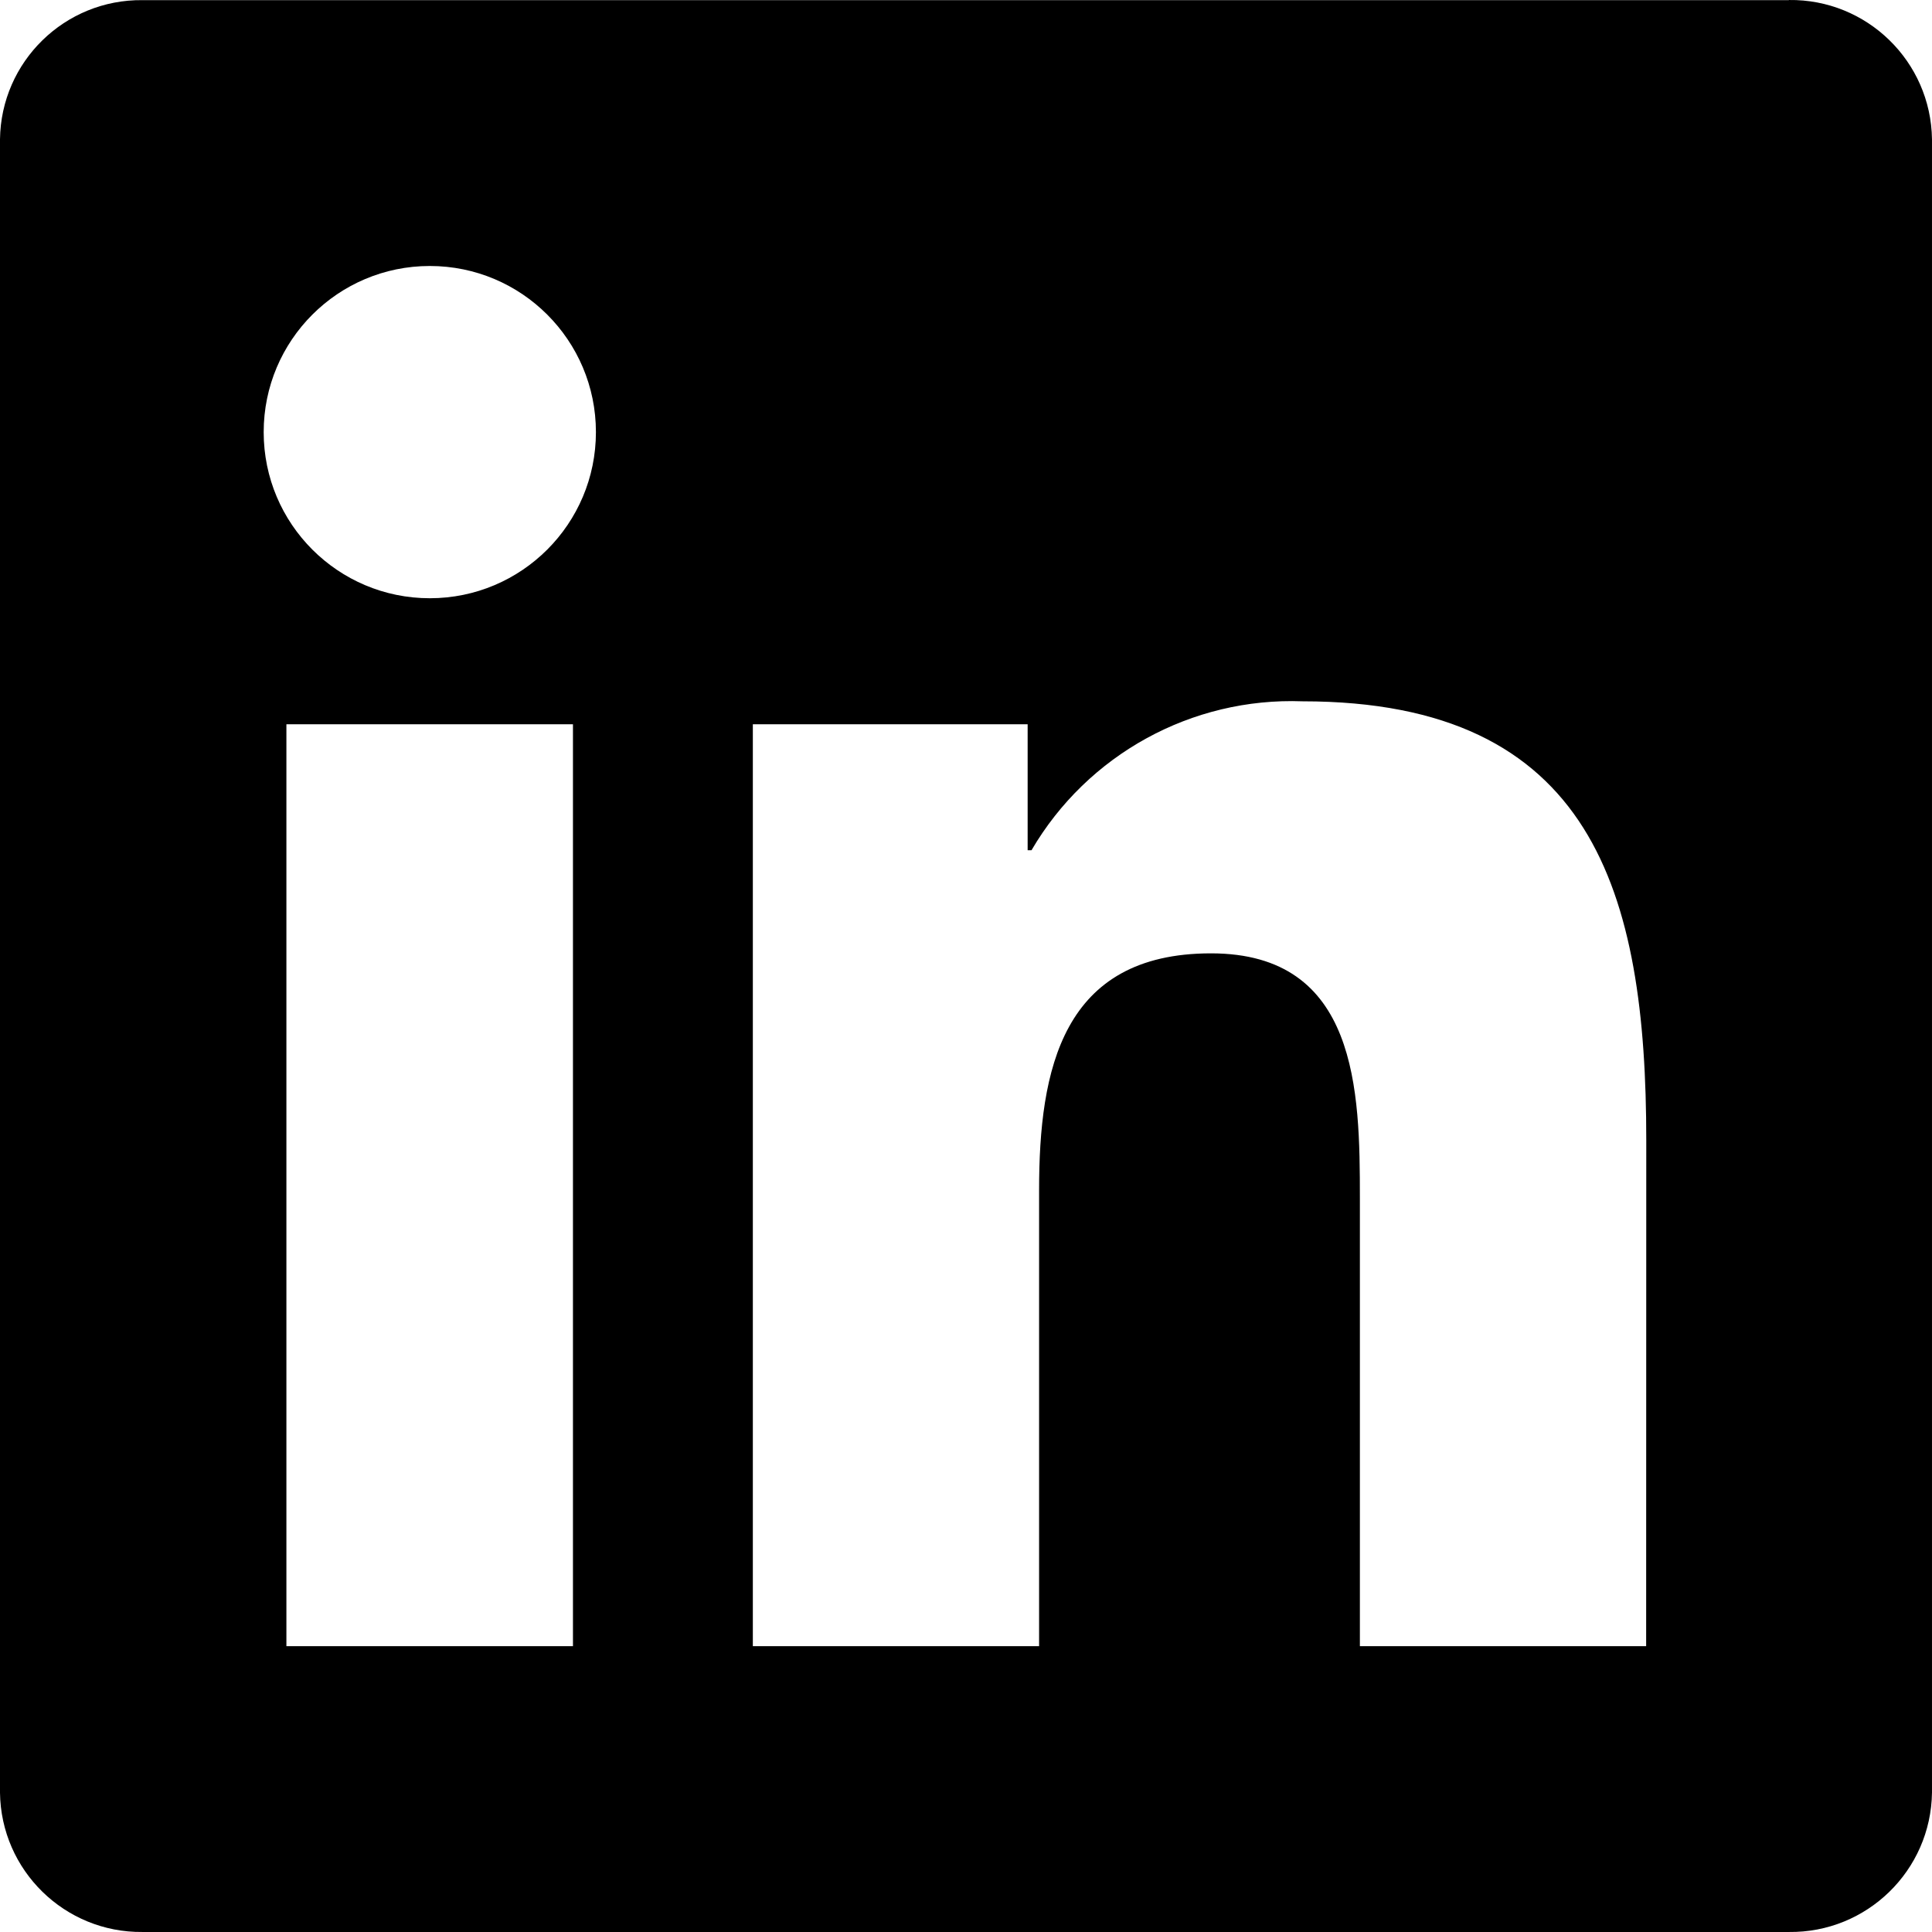
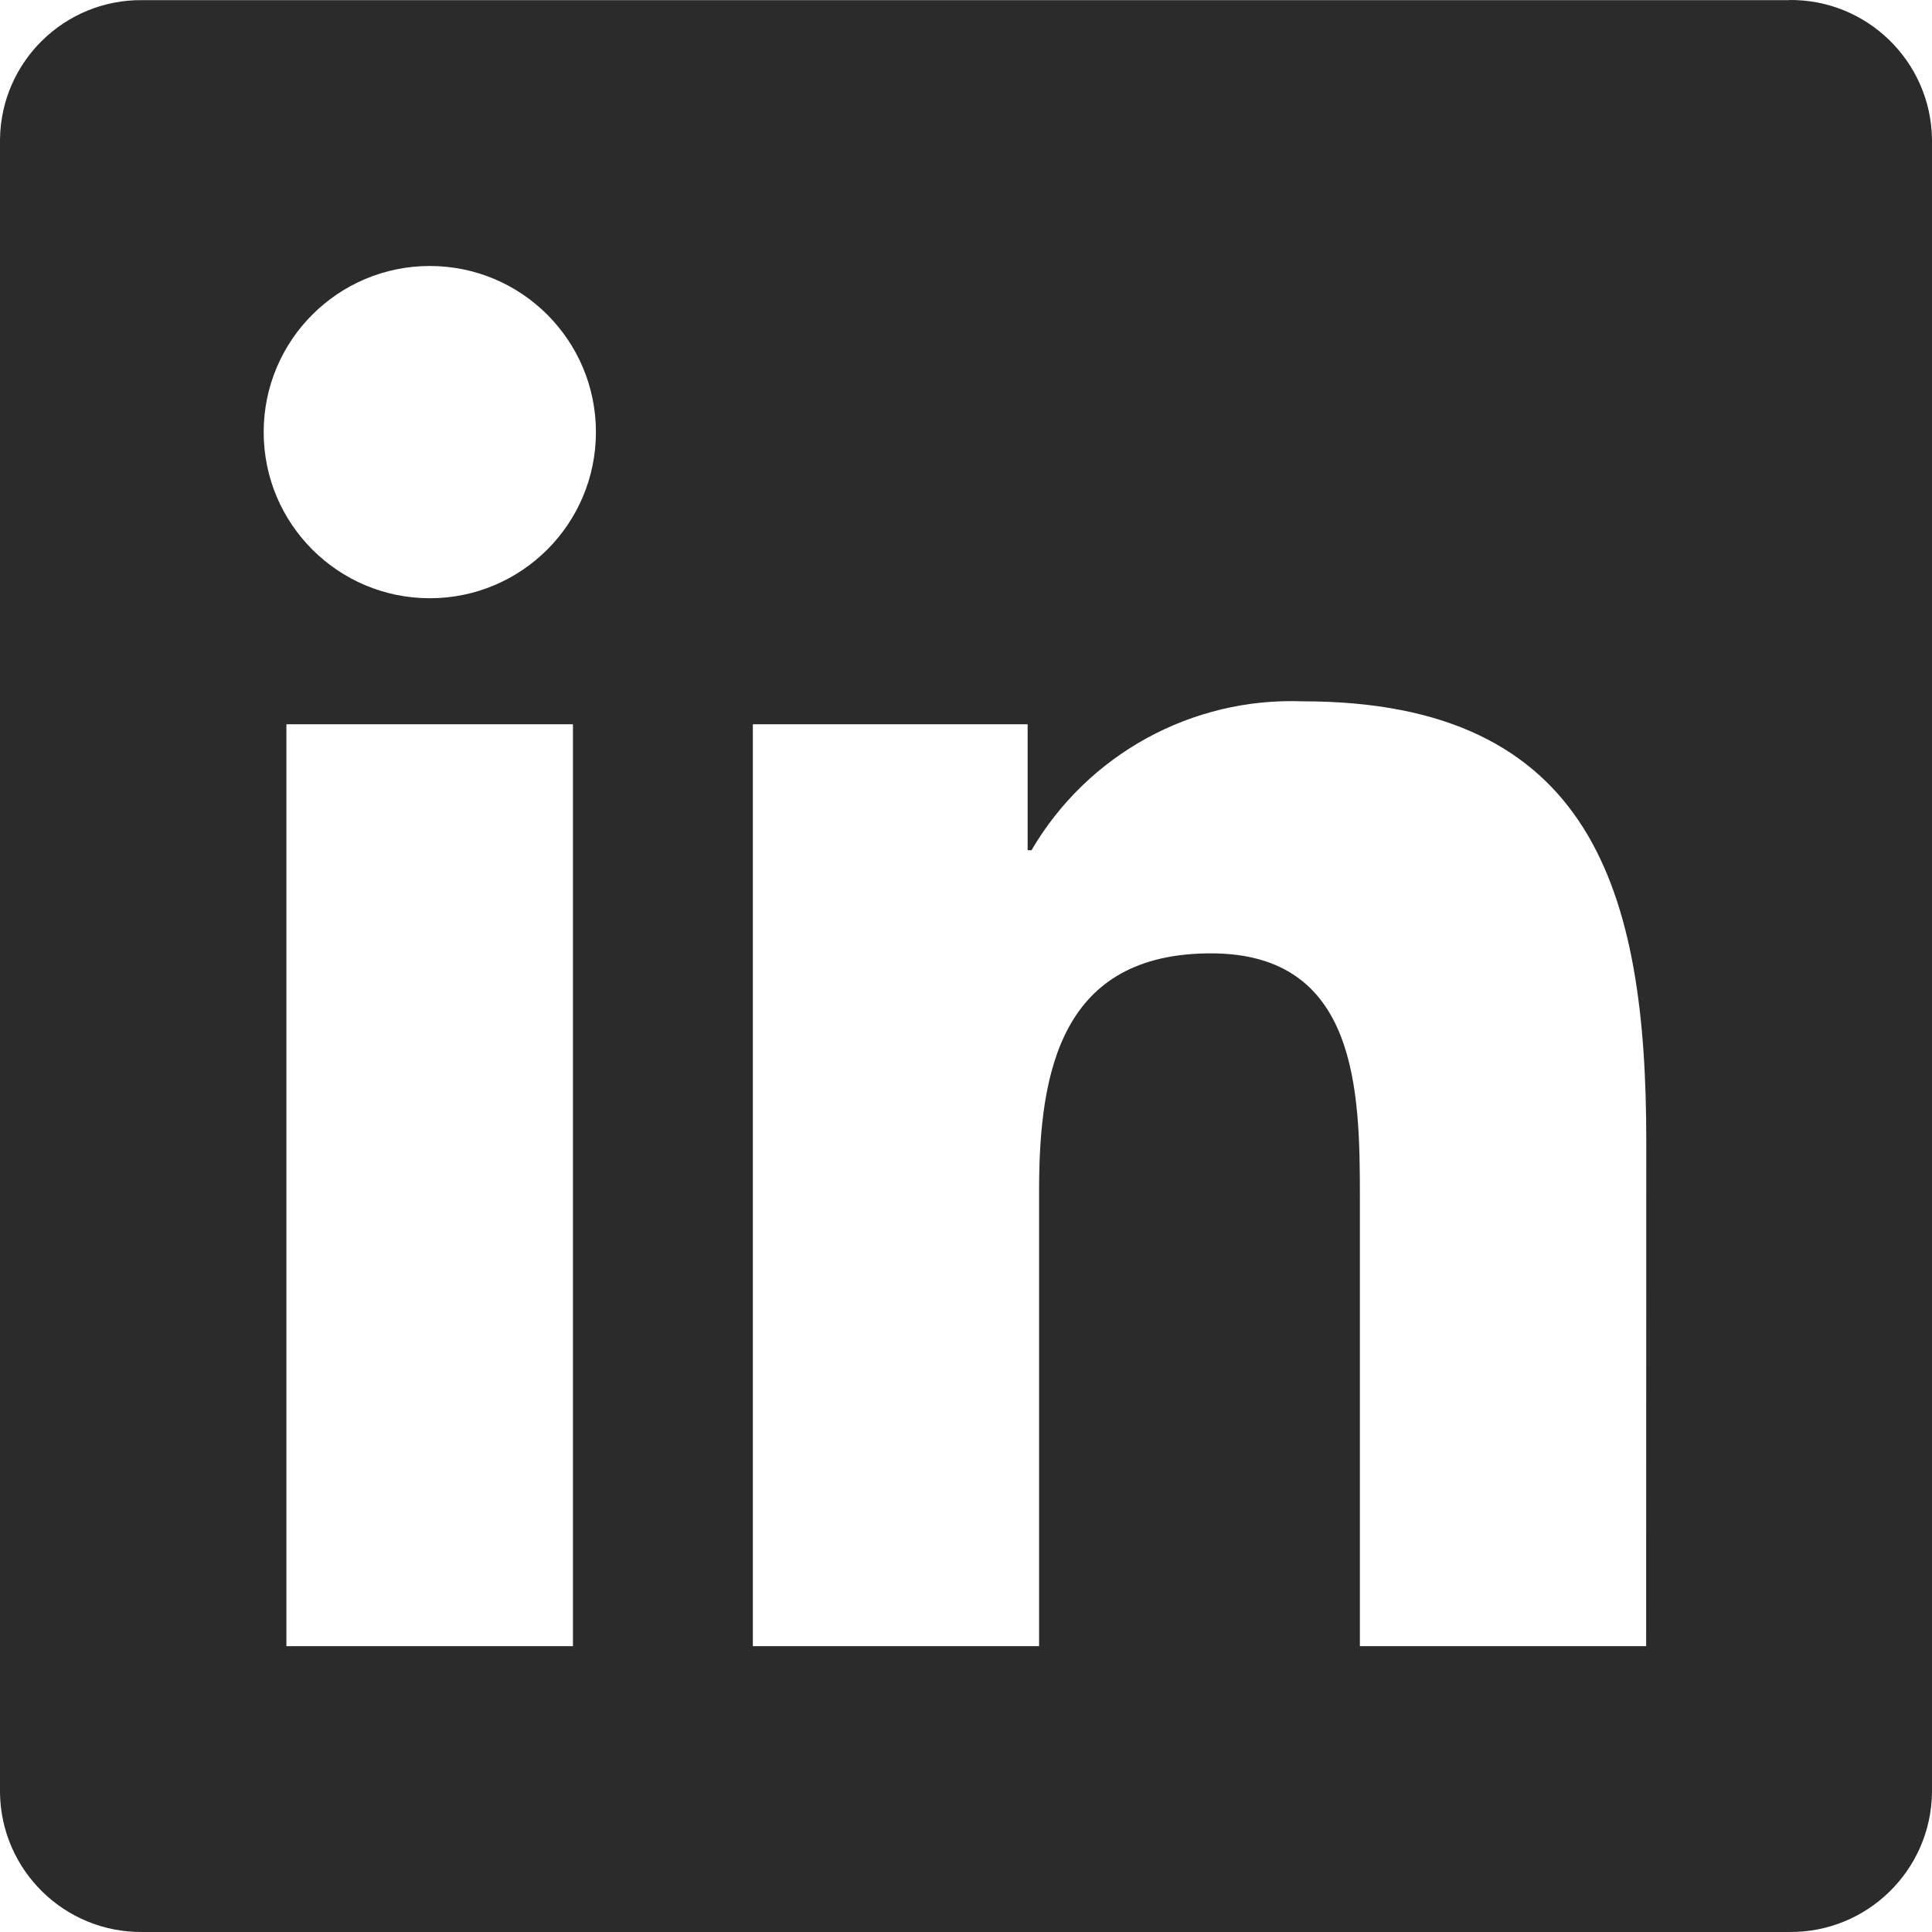
<svg xmlns="http://www.w3.org/2000/svg" width="256" height="256" preserveAspectRatio="xMidYMid" viewBox="0 0 256 256">
-   <path d="M218.123 218.127h-37.931v-59.403c0-14.165-.253-32.4-19.728-32.4-19.756 0-22.779 15.434-22.779 31.369v60.43h-37.93V95.967h36.413v16.694h.51a39.907 39.907 0 0 1 35.928-19.733c38.445 0 45.533 25.288 45.533 58.186l-.016 67.013ZM56.955 79.27c-12.157.002-22.014-9.852-22.016-22.009-.002-12.157 9.851-22.014 22.008-22.016 12.157-.003 22.014 9.851 22.016 22.008A22.013 22.013 0 0 1 56.955 79.27m18.966 138.858H37.95V95.967h37.97v122.16ZM237.033.018H18.89C8.58-.098.125 8.161-.001 18.471v219.053c.122 10.315 8.576 18.582 18.89 18.474h218.144c10.336.128 18.823-8.139 18.966-18.474V18.454c-.147-10.33-8.635-18.588-18.966-18.453" fill="#000" />
+   <path d="M218.123 218.127h-37.931v-59.403c0-14.165-.253-32.4-19.728-32.4-19.756 0-22.779 15.434-22.779 31.369v60.43h-37.93V95.967h36.413v16.694h.51a39.907 39.907 0 0 1 35.928-19.733c38.445 0 45.533 25.288 45.533 58.186l-.016 67.013ZM56.955 79.27c-12.157.002-22.014-9.852-22.016-22.009-.002-12.157 9.851-22.014 22.008-22.016 12.157-.003 22.014 9.851 22.016 22.008A22.013 22.013 0 0 1 56.955 79.27m18.966 138.858H37.95V95.967h37.97v122.16ZM237.033.018H18.89C8.58-.098.125 8.161-.001 18.471v219.053c.122 10.315 8.576 18.582 18.89 18.474h218.144c10.336.128 18.823-8.139 18.966-18.474V18.454c-.147-10.33-8.635-18.588-18.966-18.453" fill="#2B2B2B" />
</svg>
